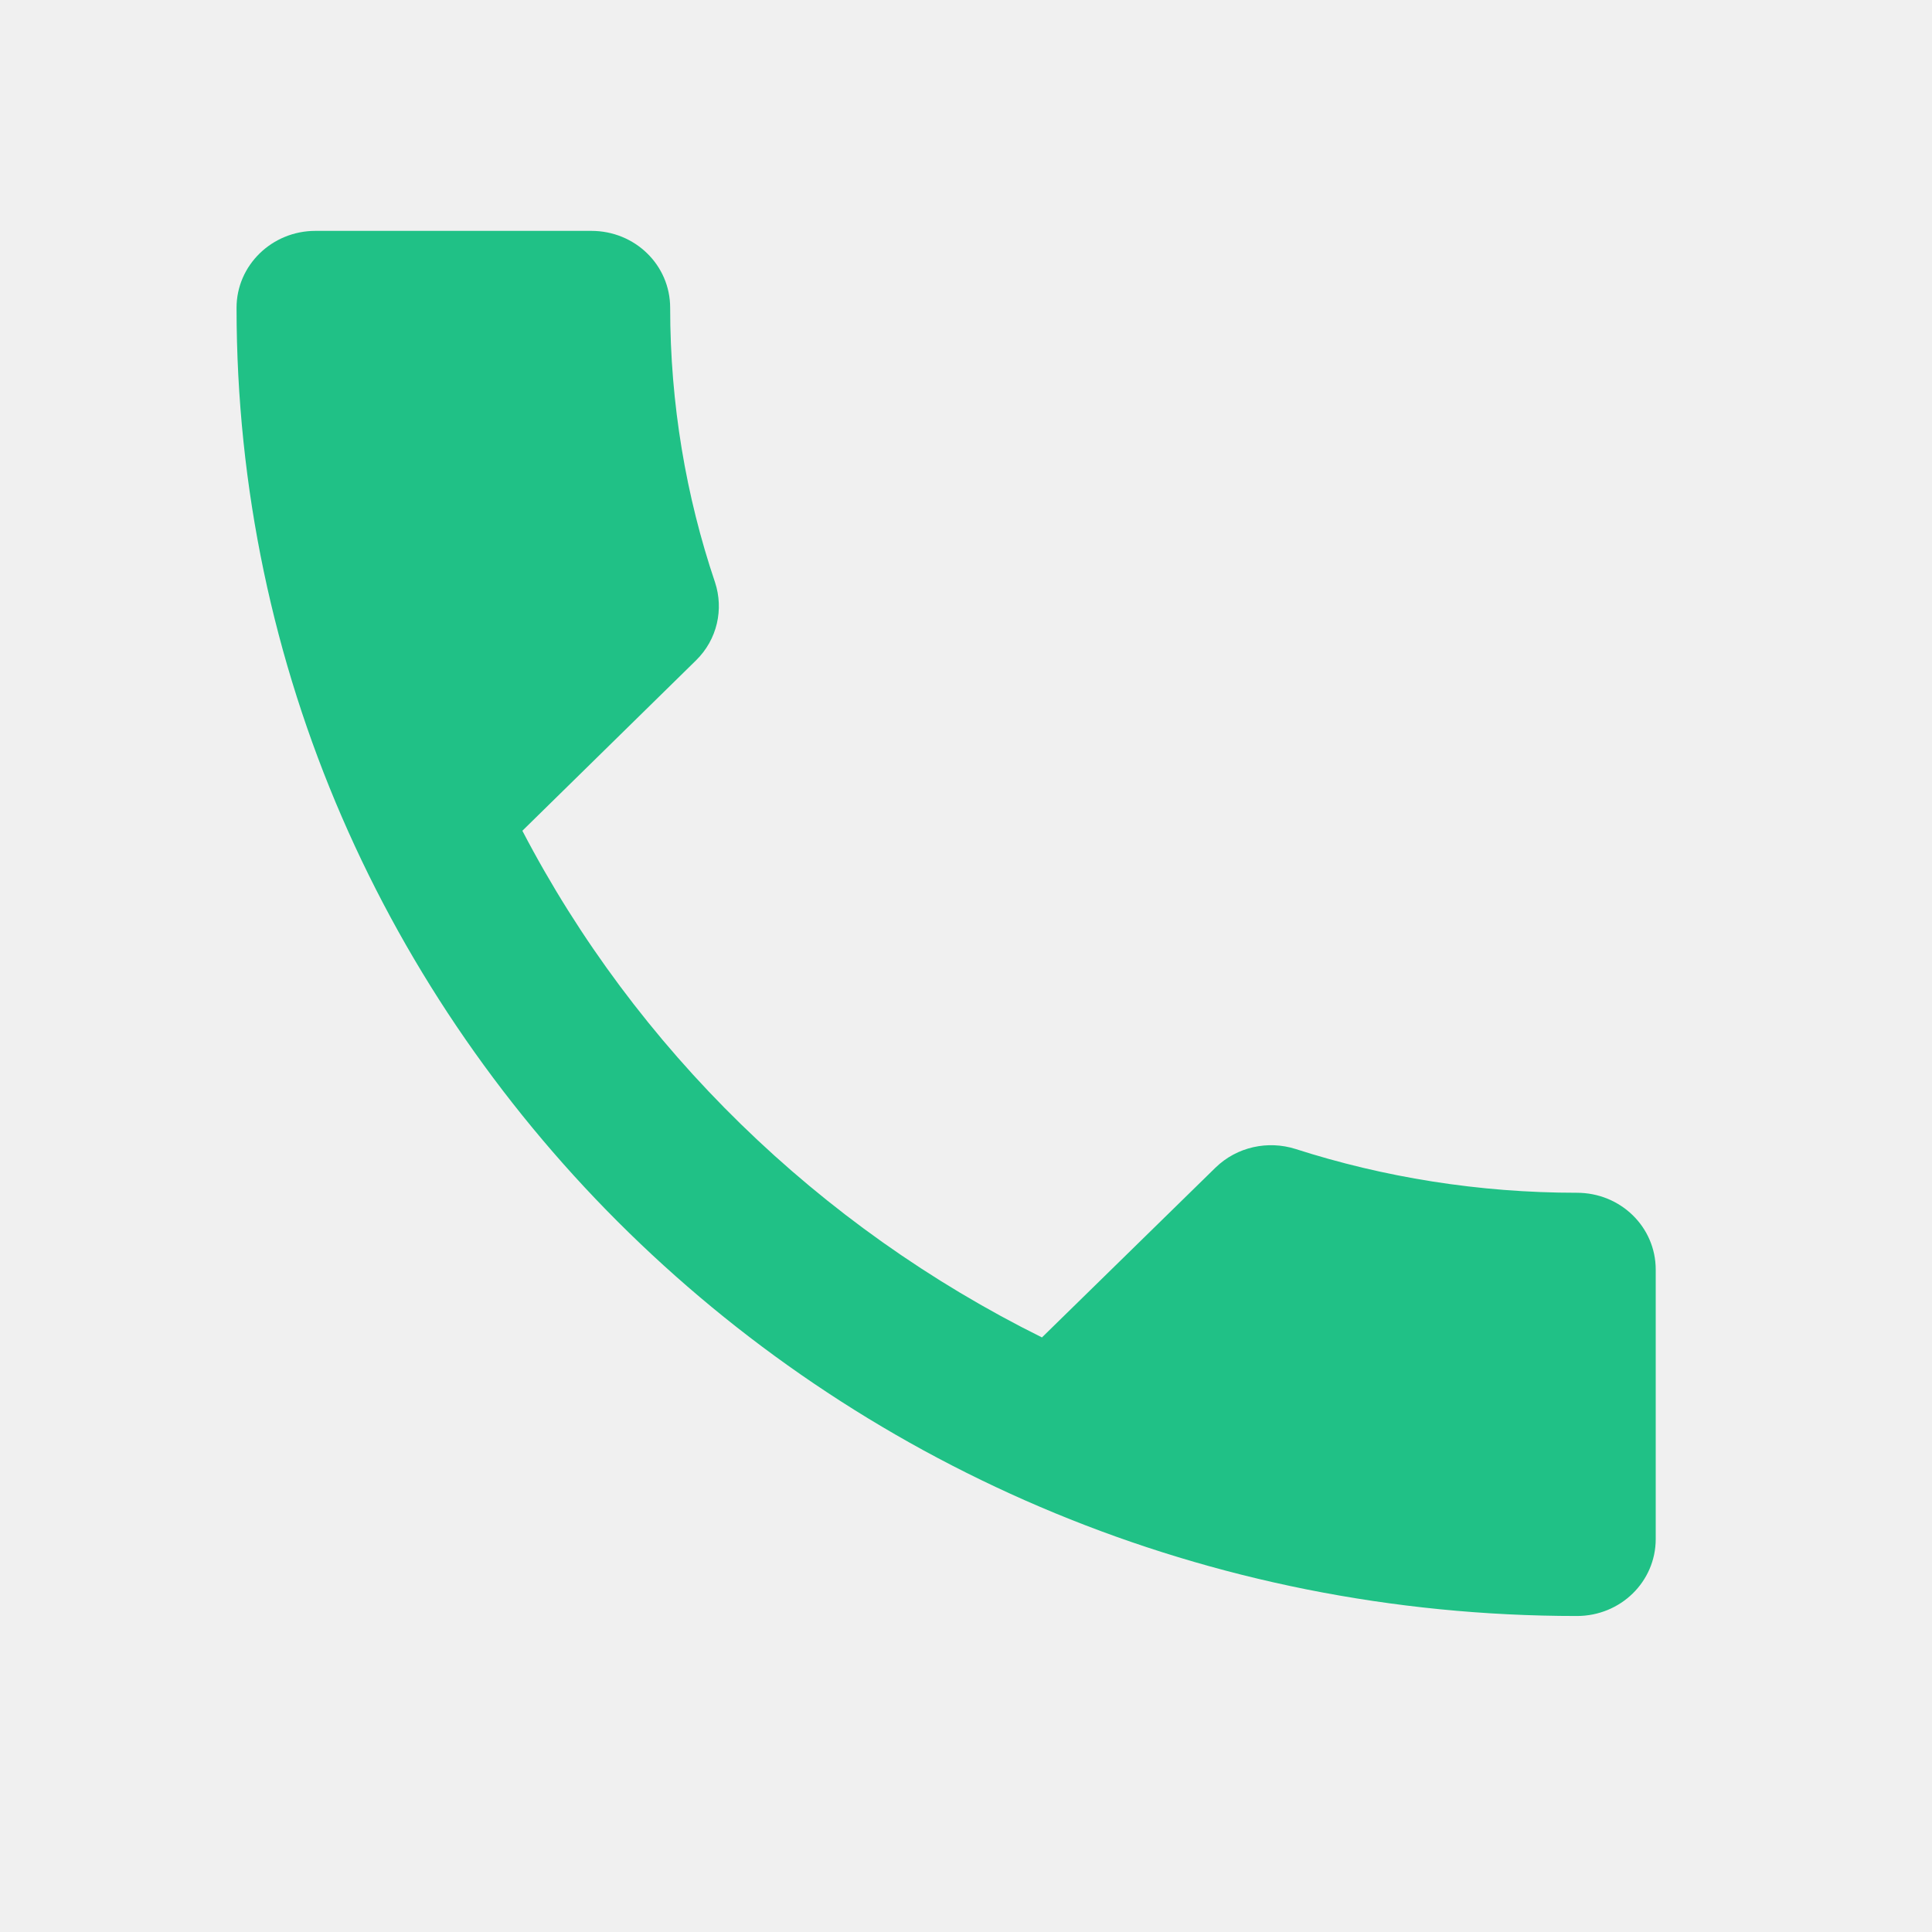
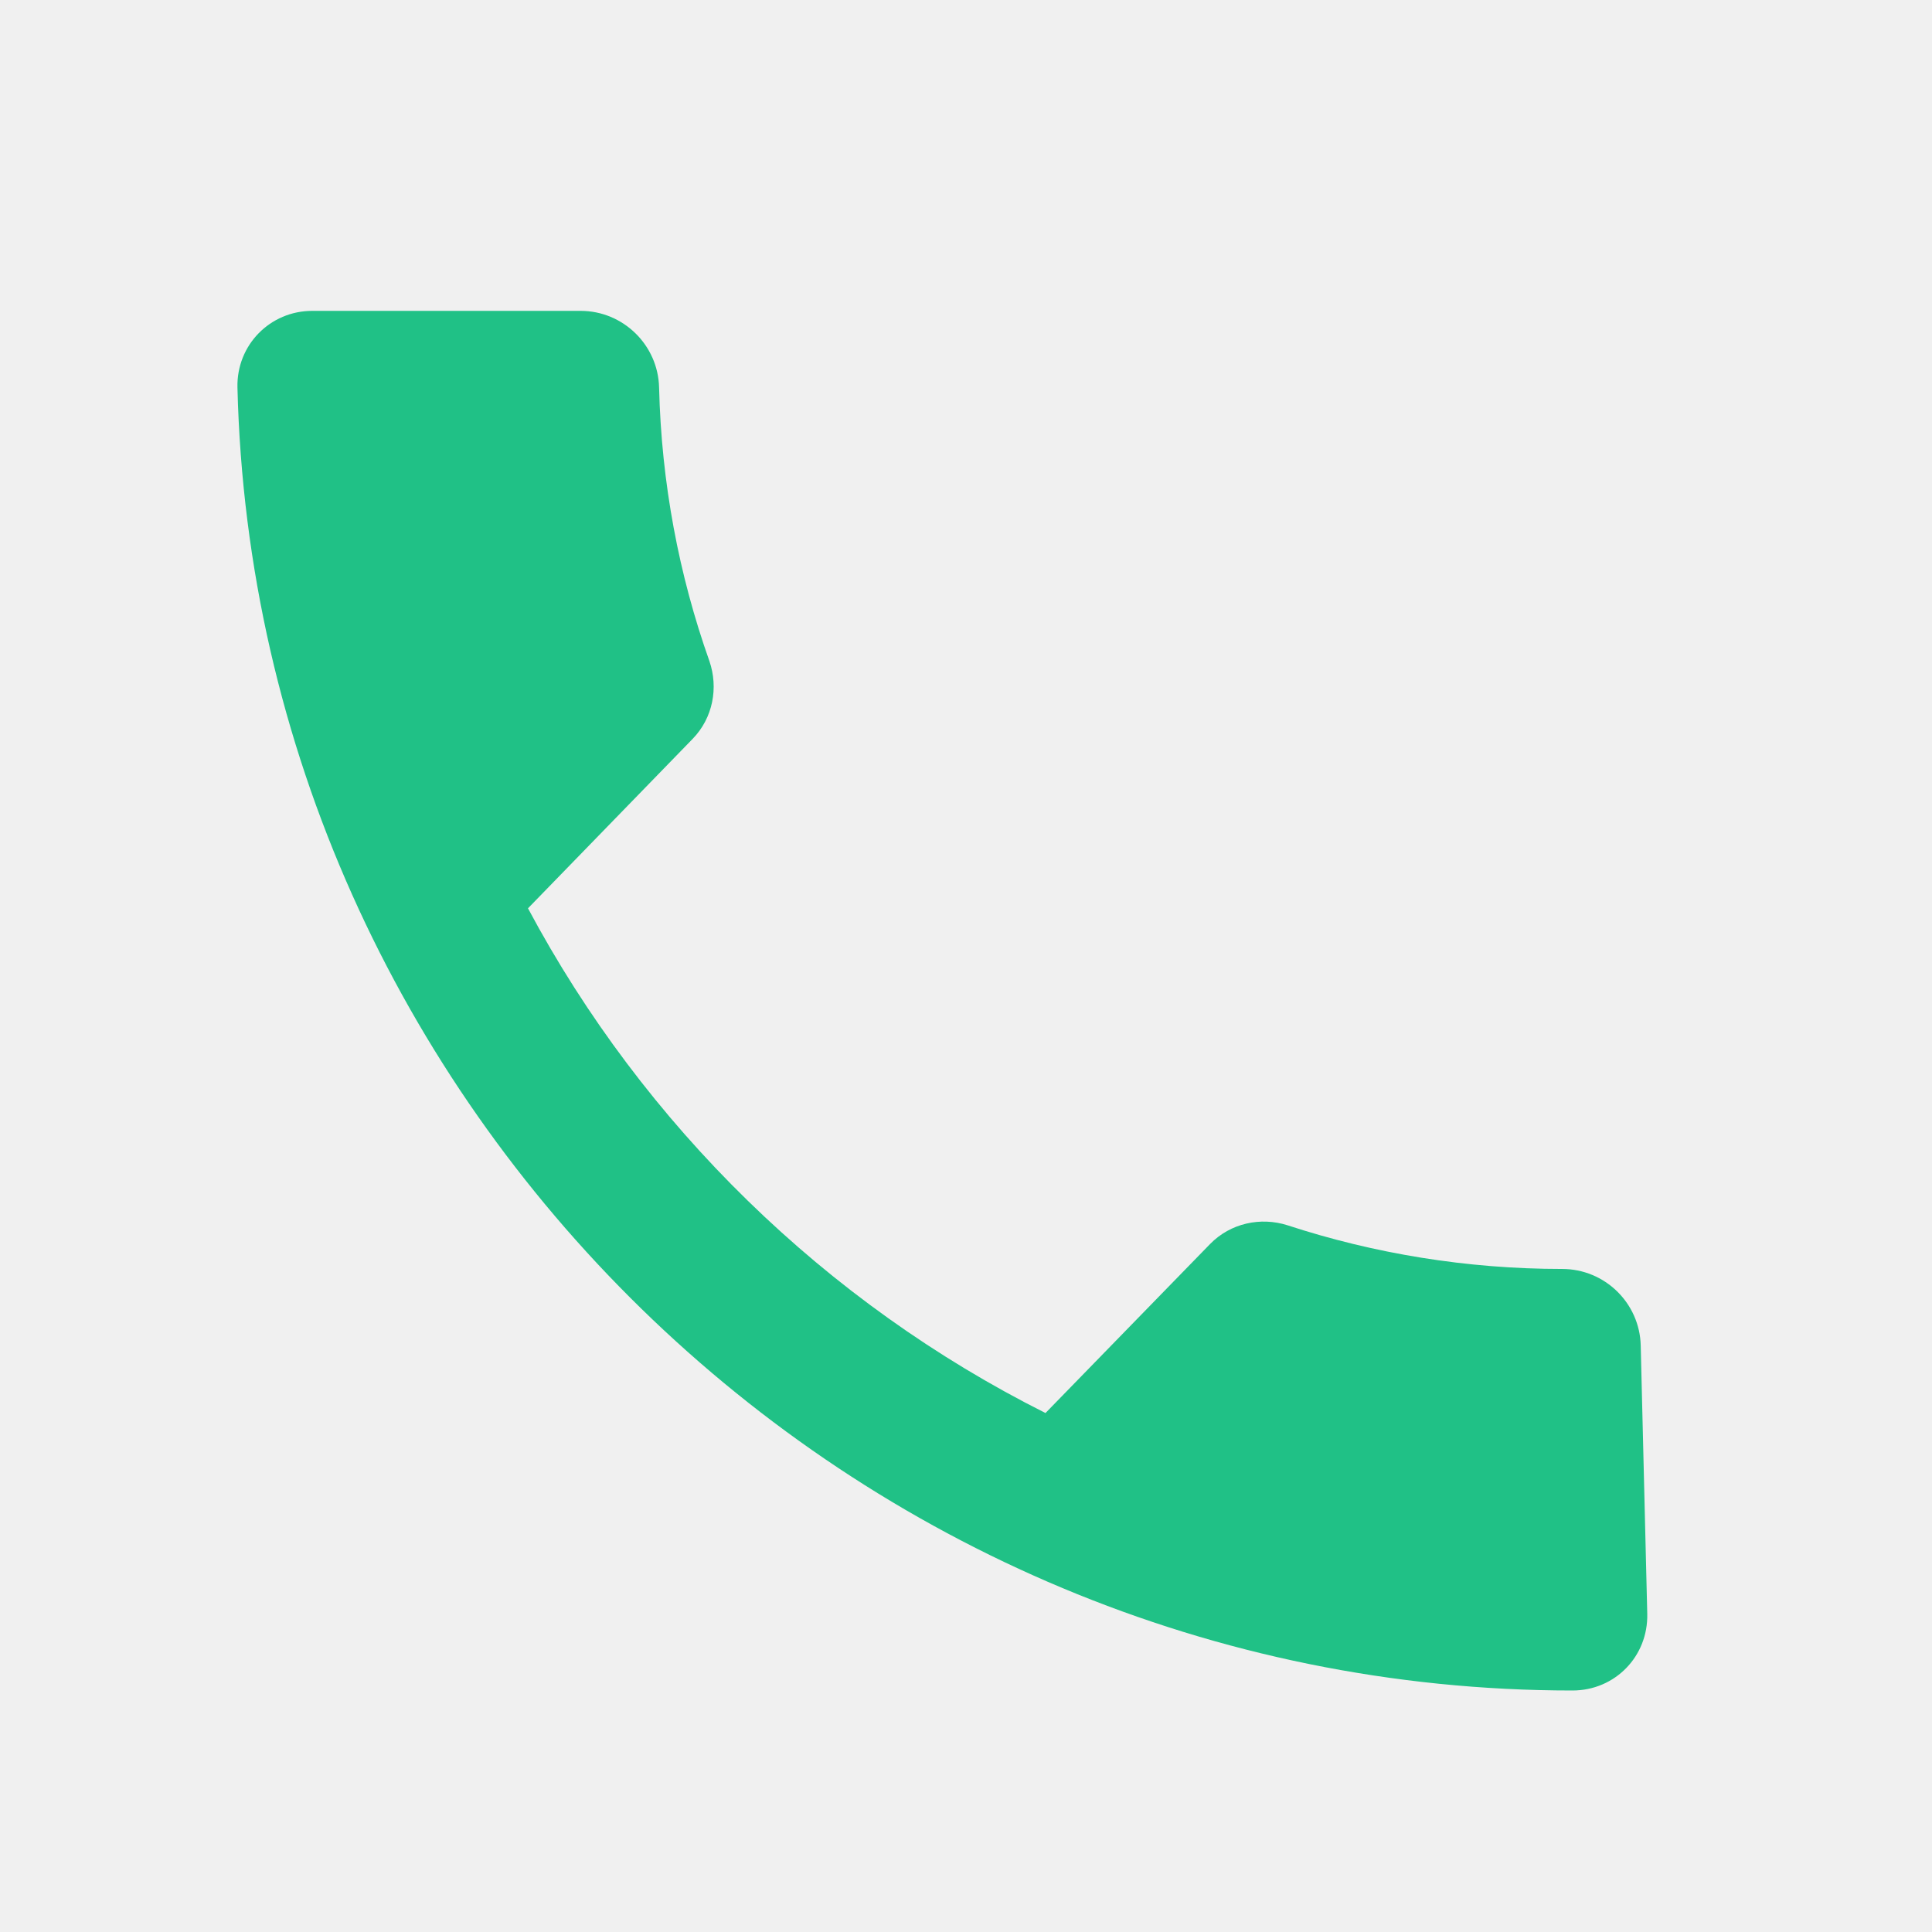
- <svg xmlns="http://www.w3.org/2000/svg" width="16" height="16" viewBox="0 0 16 16" fill="none">
-   <path d="M4.326 6.88C5.266 8.683 6.778 10.158 8.629 11.076L10.065 9.671C10.245 9.495 10.503 9.444 10.728 9.515C11.459 9.75 12.246 9.878 13.059 9.878C13.421 9.878 13.712 10.161 13.712 10.515V12.745C13.712 13.099 13.421 13.383 13.059 13.383C6.928 13.383 1.959 8.533 1.959 2.549C1.959 2.196 2.253 1.912 2.612 1.912H4.897C5.26 1.912 5.55 2.196 5.55 2.549C5.55 3.343 5.681 4.111 5.922 4.824C5.994 5.044 5.942 5.296 5.762 5.471L4.326 6.88V6.88Z" fill="#20C186" />
+ <svg xmlns="http://www.w3.org/2000/svg" width="21" height="21" viewBox="0 0 21 21" fill="none">
+   <g clip-path="url(#clip0)">
+     <path d="M5.739 9.873C6.997 12.23 8.973 14.159 11.364 15.359L13.153 13.522C13.377 13.293 13.704 13.226 13.994 13.318C14.935 13.626 15.943 13.793 16.98 13.793C17.443 13.793 17.823 14.163 17.834 14.626L17.905 17.541C17.916 18.004 17.554 18.375 17.092 18.375C9.267 18.375 2.771 12.035 2.581 4.212C2.57 3.75 2.936 3.379 3.394 3.379L6.311 3.379C6.773 3.379 7.153 3.75 7.164 4.212C7.189 5.249 7.38 6.253 7.711 7.186C7.81 7.474 7.751 7.803 7.528 8.032L5.739 9.873V9.873Z" fill="#20C186" />
+   </g>
+   <defs>
+     <clipPath id="clip0">
+       <rect width="20" height="20" fill="white" transform="matrix(1 0 0.0243126 0.999704 0 0.878906)" />
+     </clipPath>
+   </defs>
</svg>
